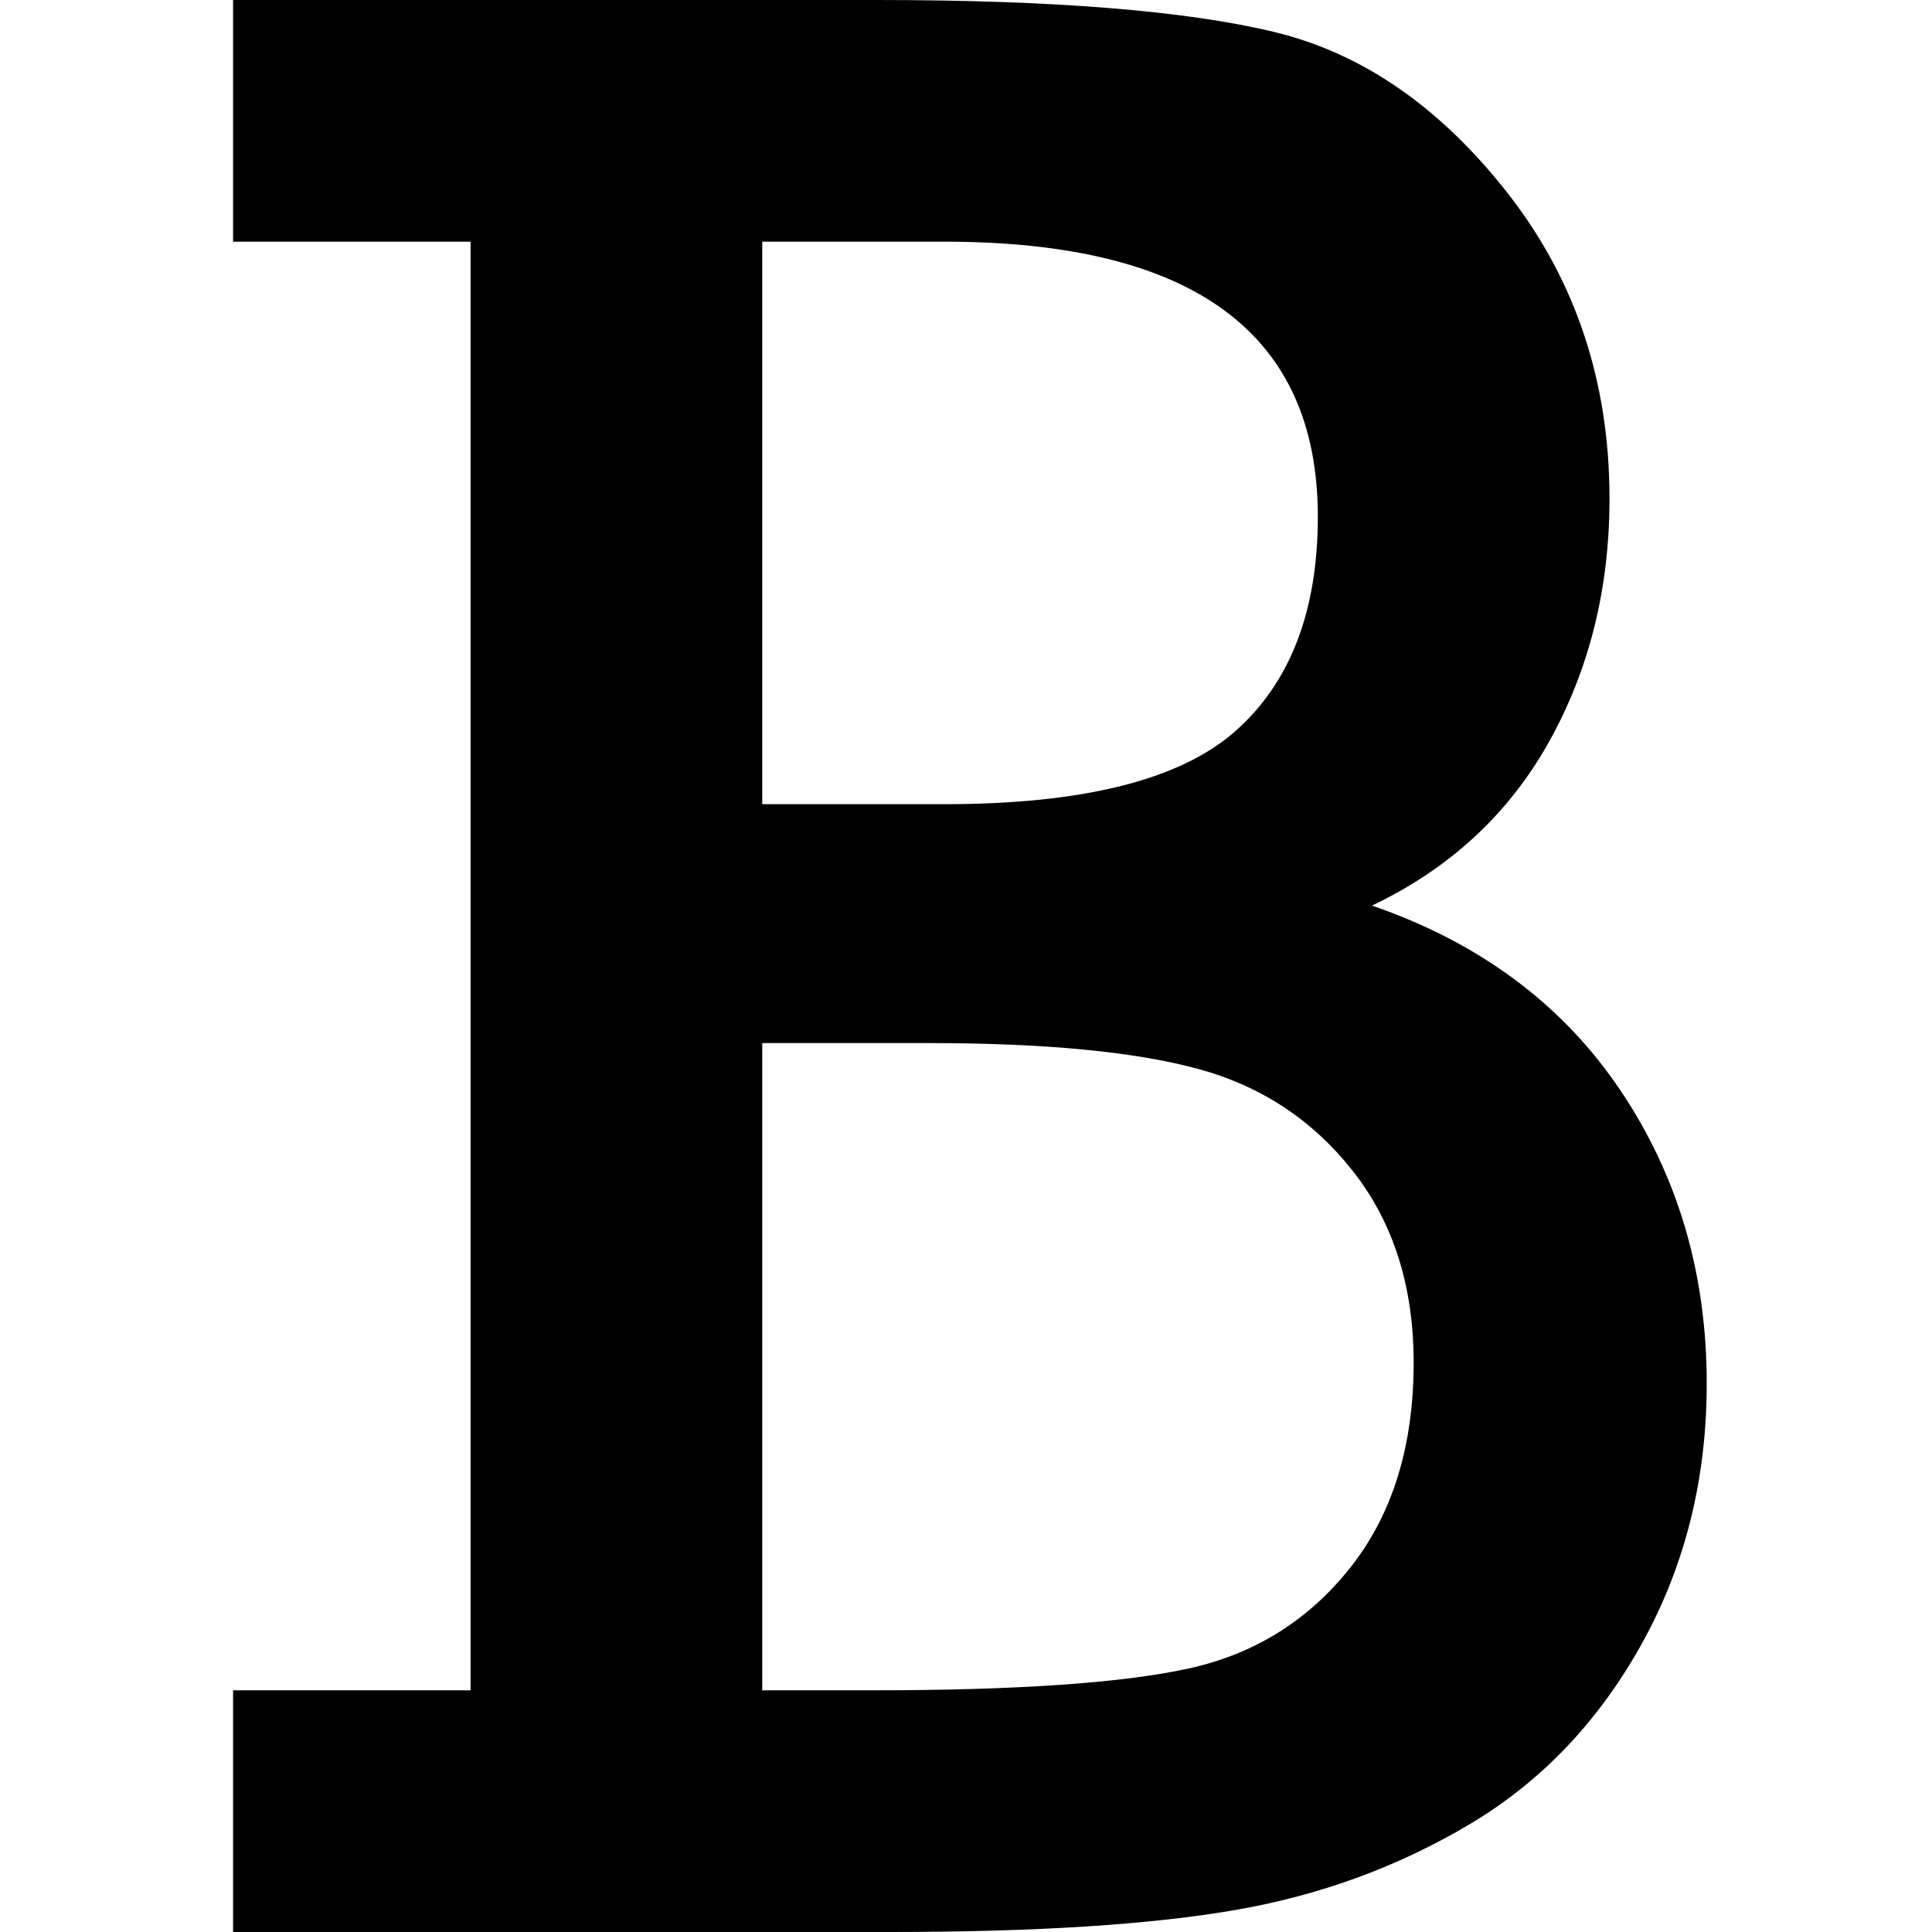
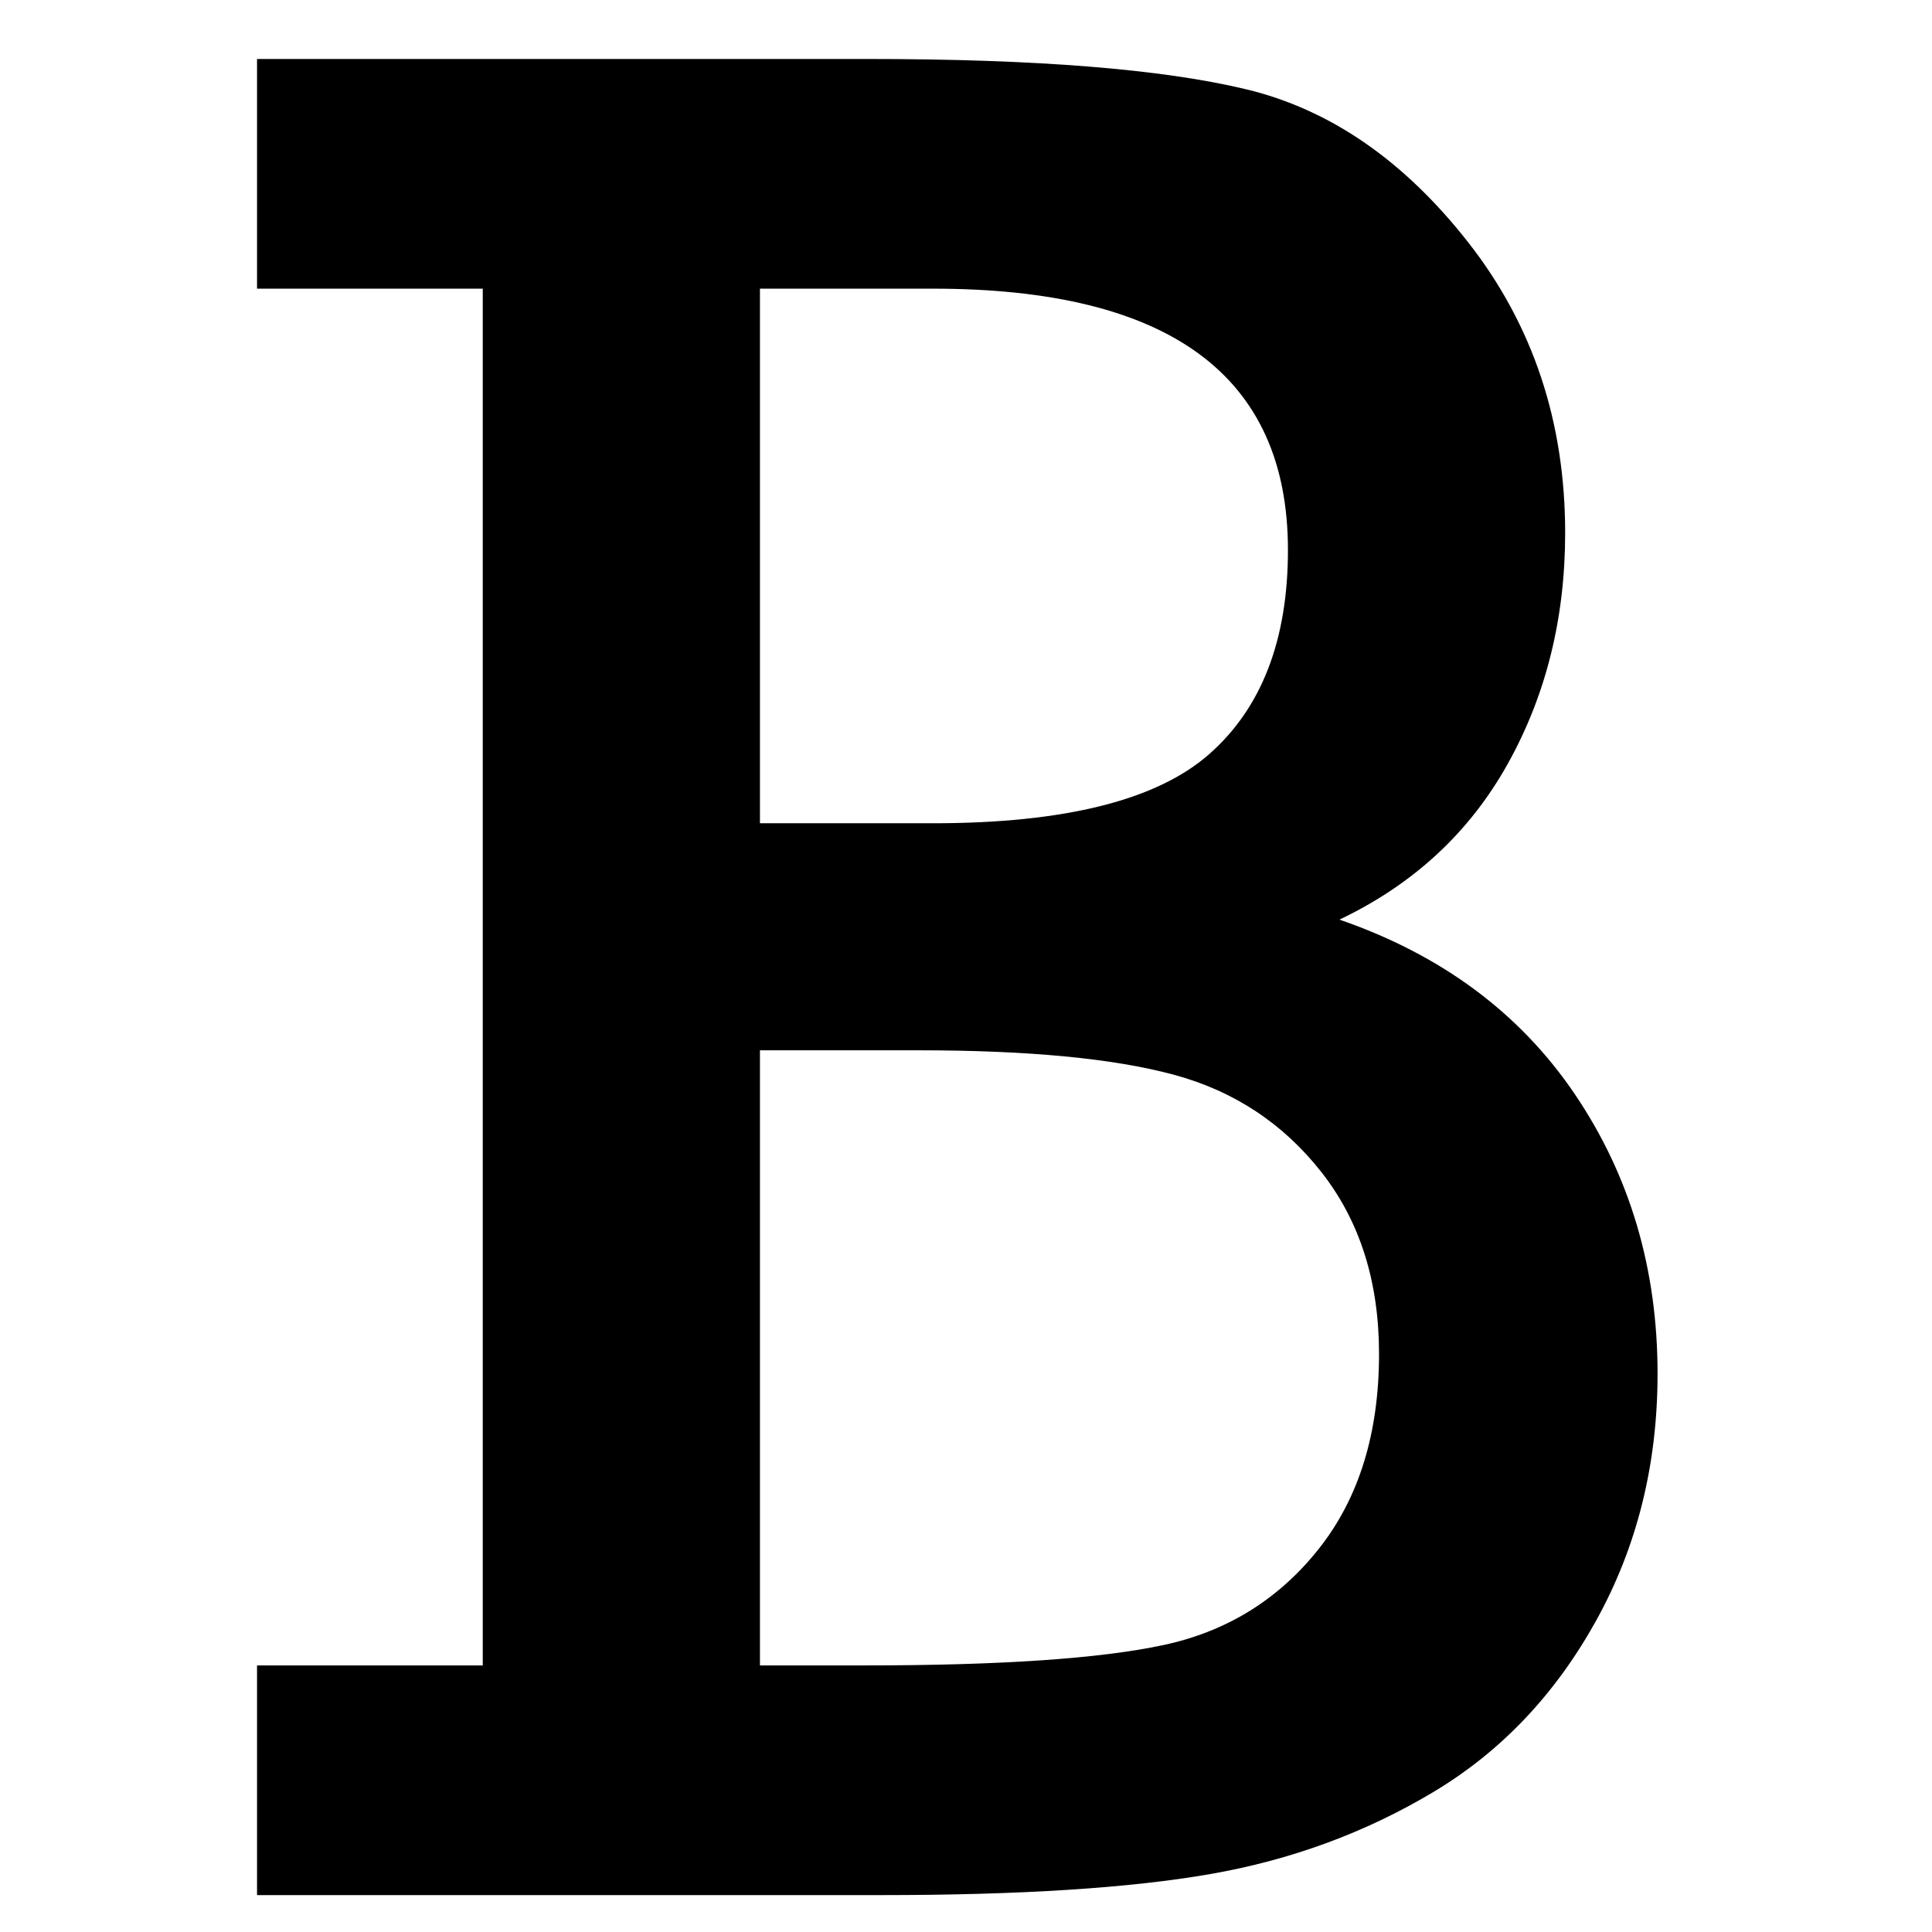
<svg xmlns="http://www.w3.org/2000/svg" version="1.1" id="Layer_1" x="0px" y="0px" width="500px" height="500px" viewBox="0 0 500 500" enable-background="new 0 0 500 500" xml:space="preserve">
  <g>
-     <path d="M121.786,437.455V62.545H60.319V0h166.427c45.769,0,80.097,2.757,102.983,8.267c22.881,5.515,43.072,19.473,60.567,41.876   c17.49,22.409,26.24,48.706,26.24,78.9c0,23.246-5.213,44.213-15.635,62.904c-10.425,18.691-25.701,32.833-45.83,42.417   c27.795,9.586,49.183,25.464,64.16,47.627c14.974,22.167,22.467,47.509,22.467,76.025c0,24.685-5.572,47.089-16.715,67.217   c-11.143,20.13-25.942,35.709-44.392,46.729c-18.456,11.025-38.641,18.455-60.568,22.287c-21.927,3.834-51.823,5.751-89.683,5.751   H60.319v-62.545H121.786z M197.271,208.123h47.089c35.946,0,61.046-6.291,75.305-18.871c14.256-12.581,21.388-31.093,21.388-55.536   c0-47.447-32.233-71.171-96.692-71.171h-47.089V208.123z M197.271,437.455h28.398c37.141,0,64.341-1.853,81.595-5.571   c17.255-3.713,31.327-12.458,42.235-26.24c10.902-13.776,16.355-31.45,16.355-53.021c0-19.645-5.213-36.123-15.636-49.424   c-10.424-13.3-23.846-22.161-40.26-26.6c-16.416-4.432-39.601-6.65-69.554-6.65h-43.135V437.455z" />
+     <path d="M124.937,431.009V74.705H66.521V15.264h158.167c43.498,0,76.121,2.621,97.873,7.857   c21.746,5.242,40.936,18.506,57.563,39.798c16.621,21.298,24.938,46.289,24.938,74.984c0,22.093-4.953,42.019-14.861,59.783   c-9.906,17.764-24.424,31.204-43.555,40.31c26.416,9.112,46.742,24.201,60.979,45.264c14.23,21.068,21.35,45.152,21.35,72.252   c0,23.459-5.295,44.751-15.885,63.882c-10.59,19.13-24.654,33.938-42.189,44.41c-17.539,10.478-36.723,17.539-57.563,21.18   c-20.838,3.646-49.25,5.466-85.232,5.466H66.521v-59.44H124.937z M196.675,213.059h44.751c34.161,0,58.017-5.979,71.567-17.935   c13.549-11.957,20.326-29.549,20.326-52.779c0-45.093-30.633-67.64-91.894-67.64h-44.751V213.059z M196.675,431.009h26.988   c35.298,0,61.149-1.762,77.546-5.296c16.398-3.527,29.773-11.839,40.141-24.938c10.359-13.094,15.543-29.892,15.543-50.388   c0-18.672-4.953-34.333-14.859-46.973c-9.908-12.64-22.664-21.063-38.262-25.279c-15.602-4.211-37.637-6.319-66.103-6.319h-40.994   V431.009z" />
  </g>
-   <text transform="matrix(1 0 0 1 -735.1475 372.0371)" font-family="'Rockwell'" font-size="683.488">B</text>
</svg>
